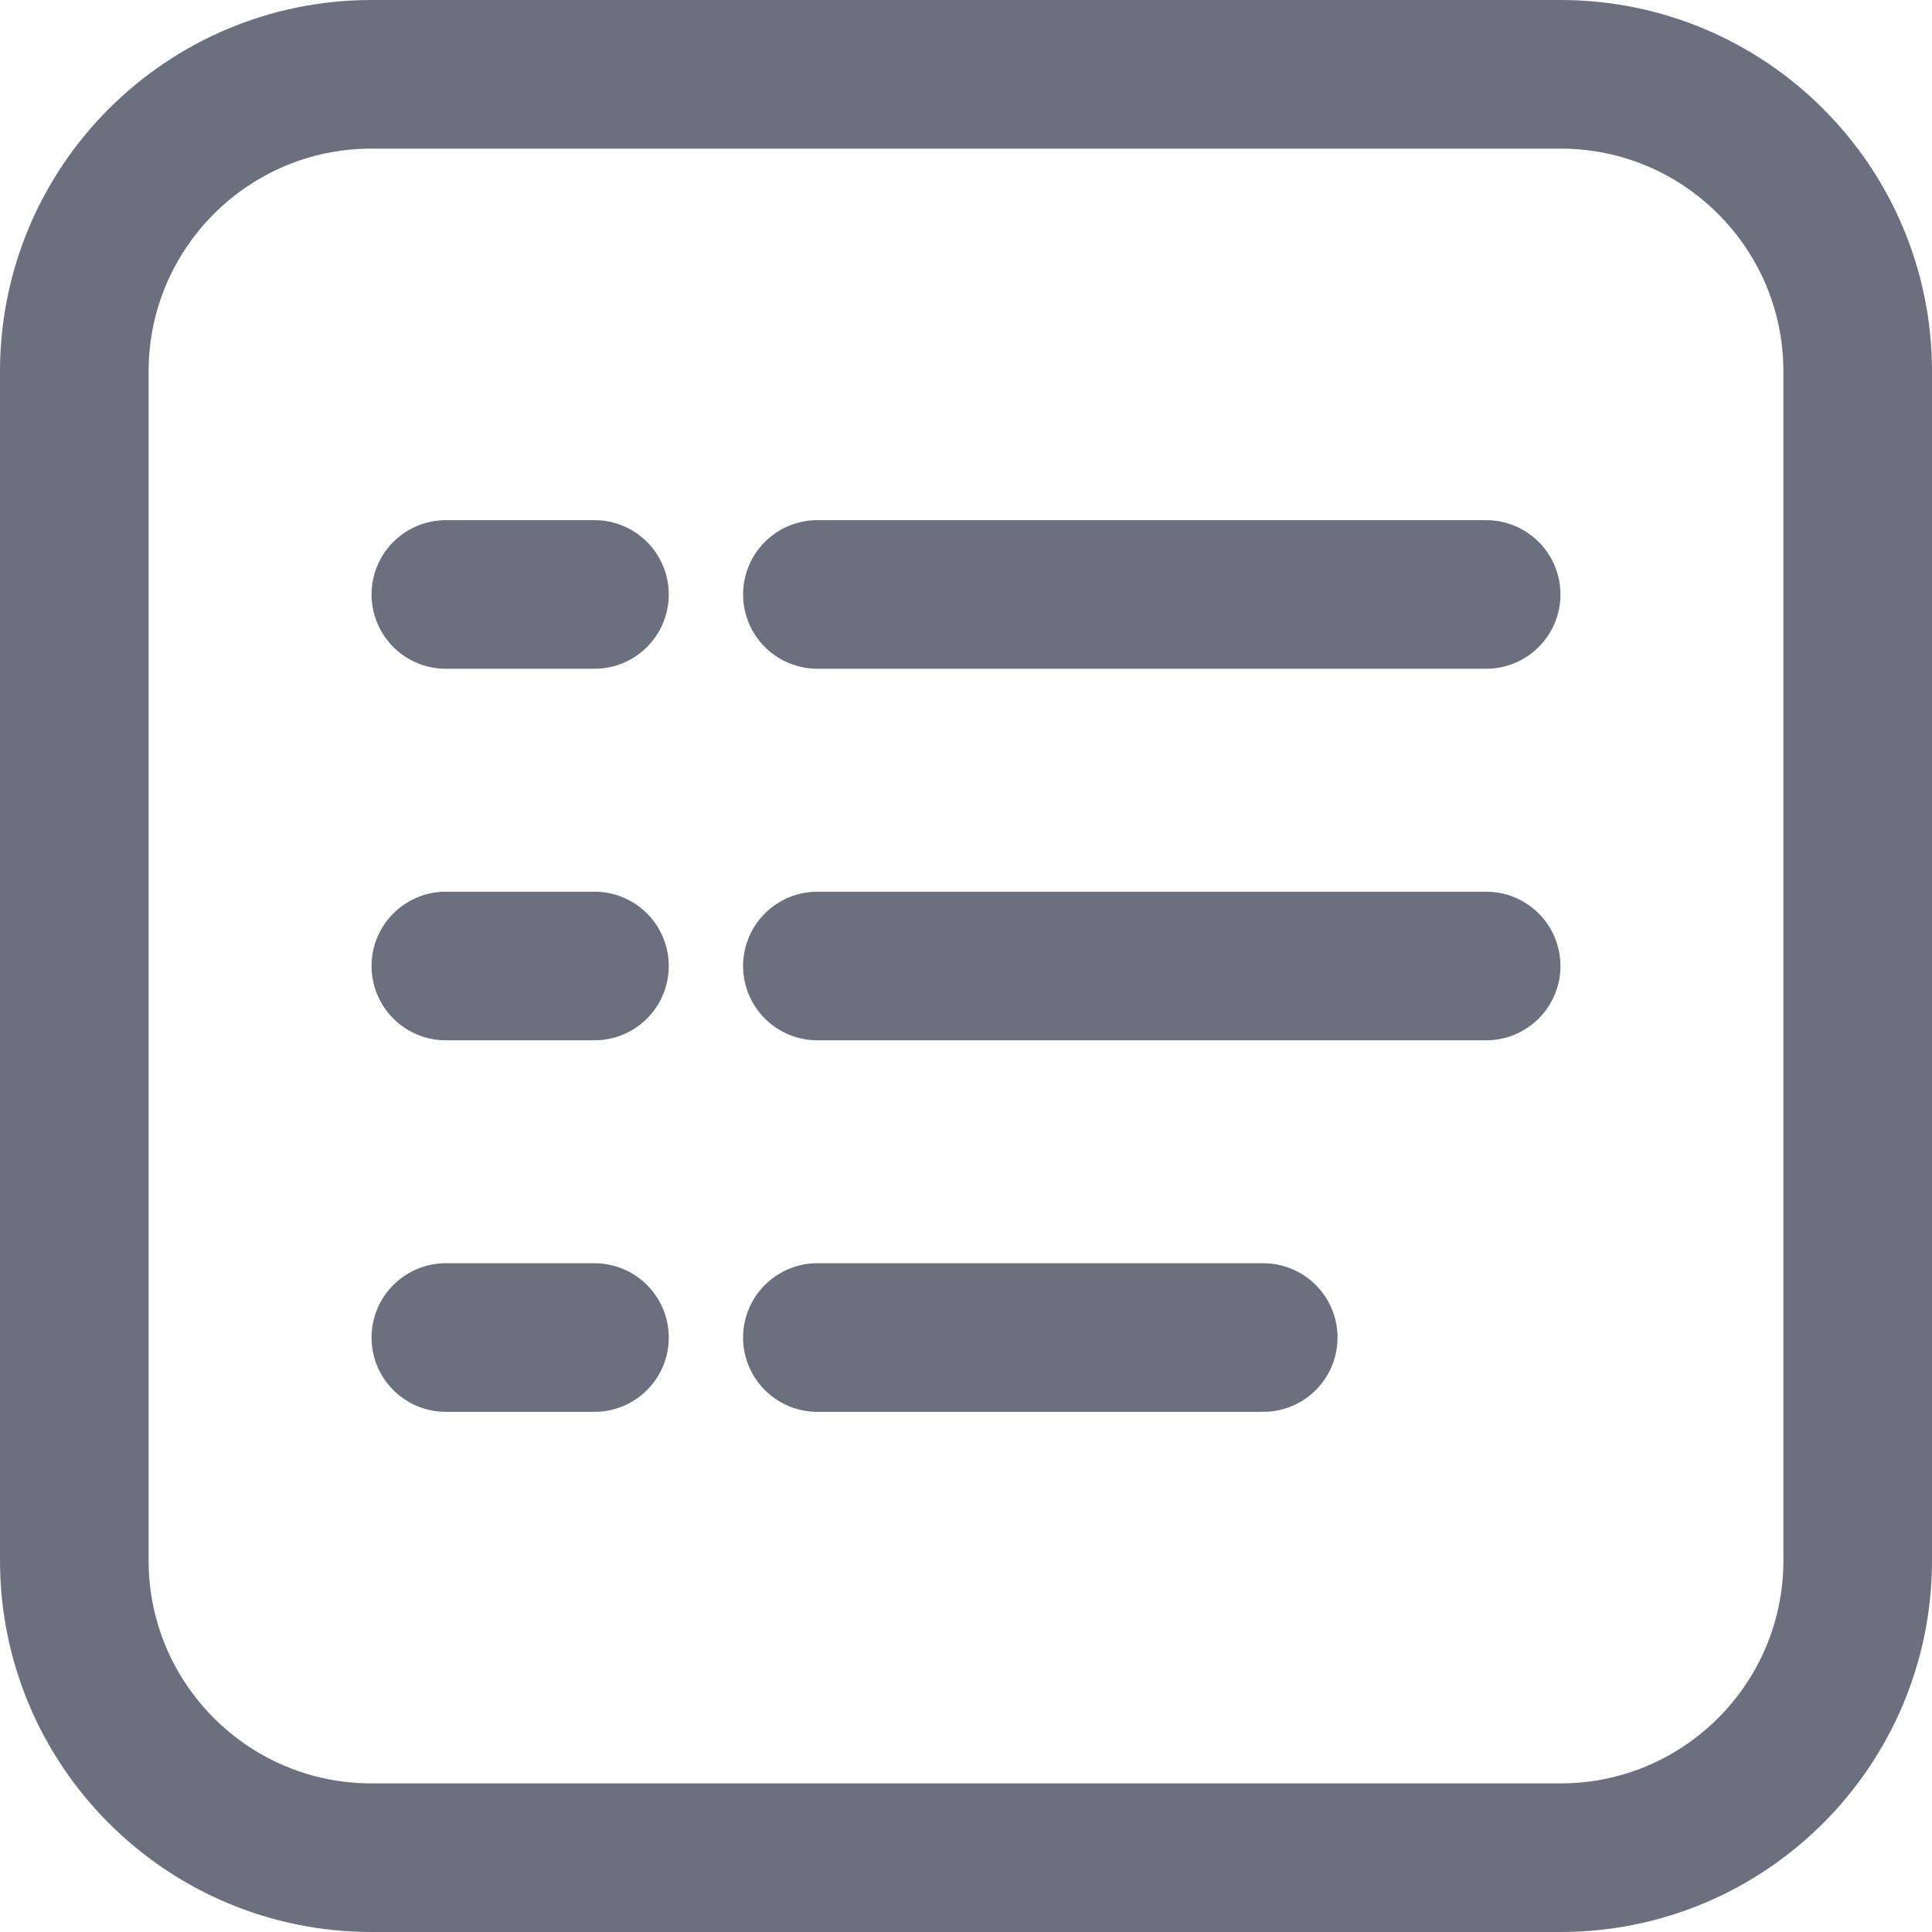
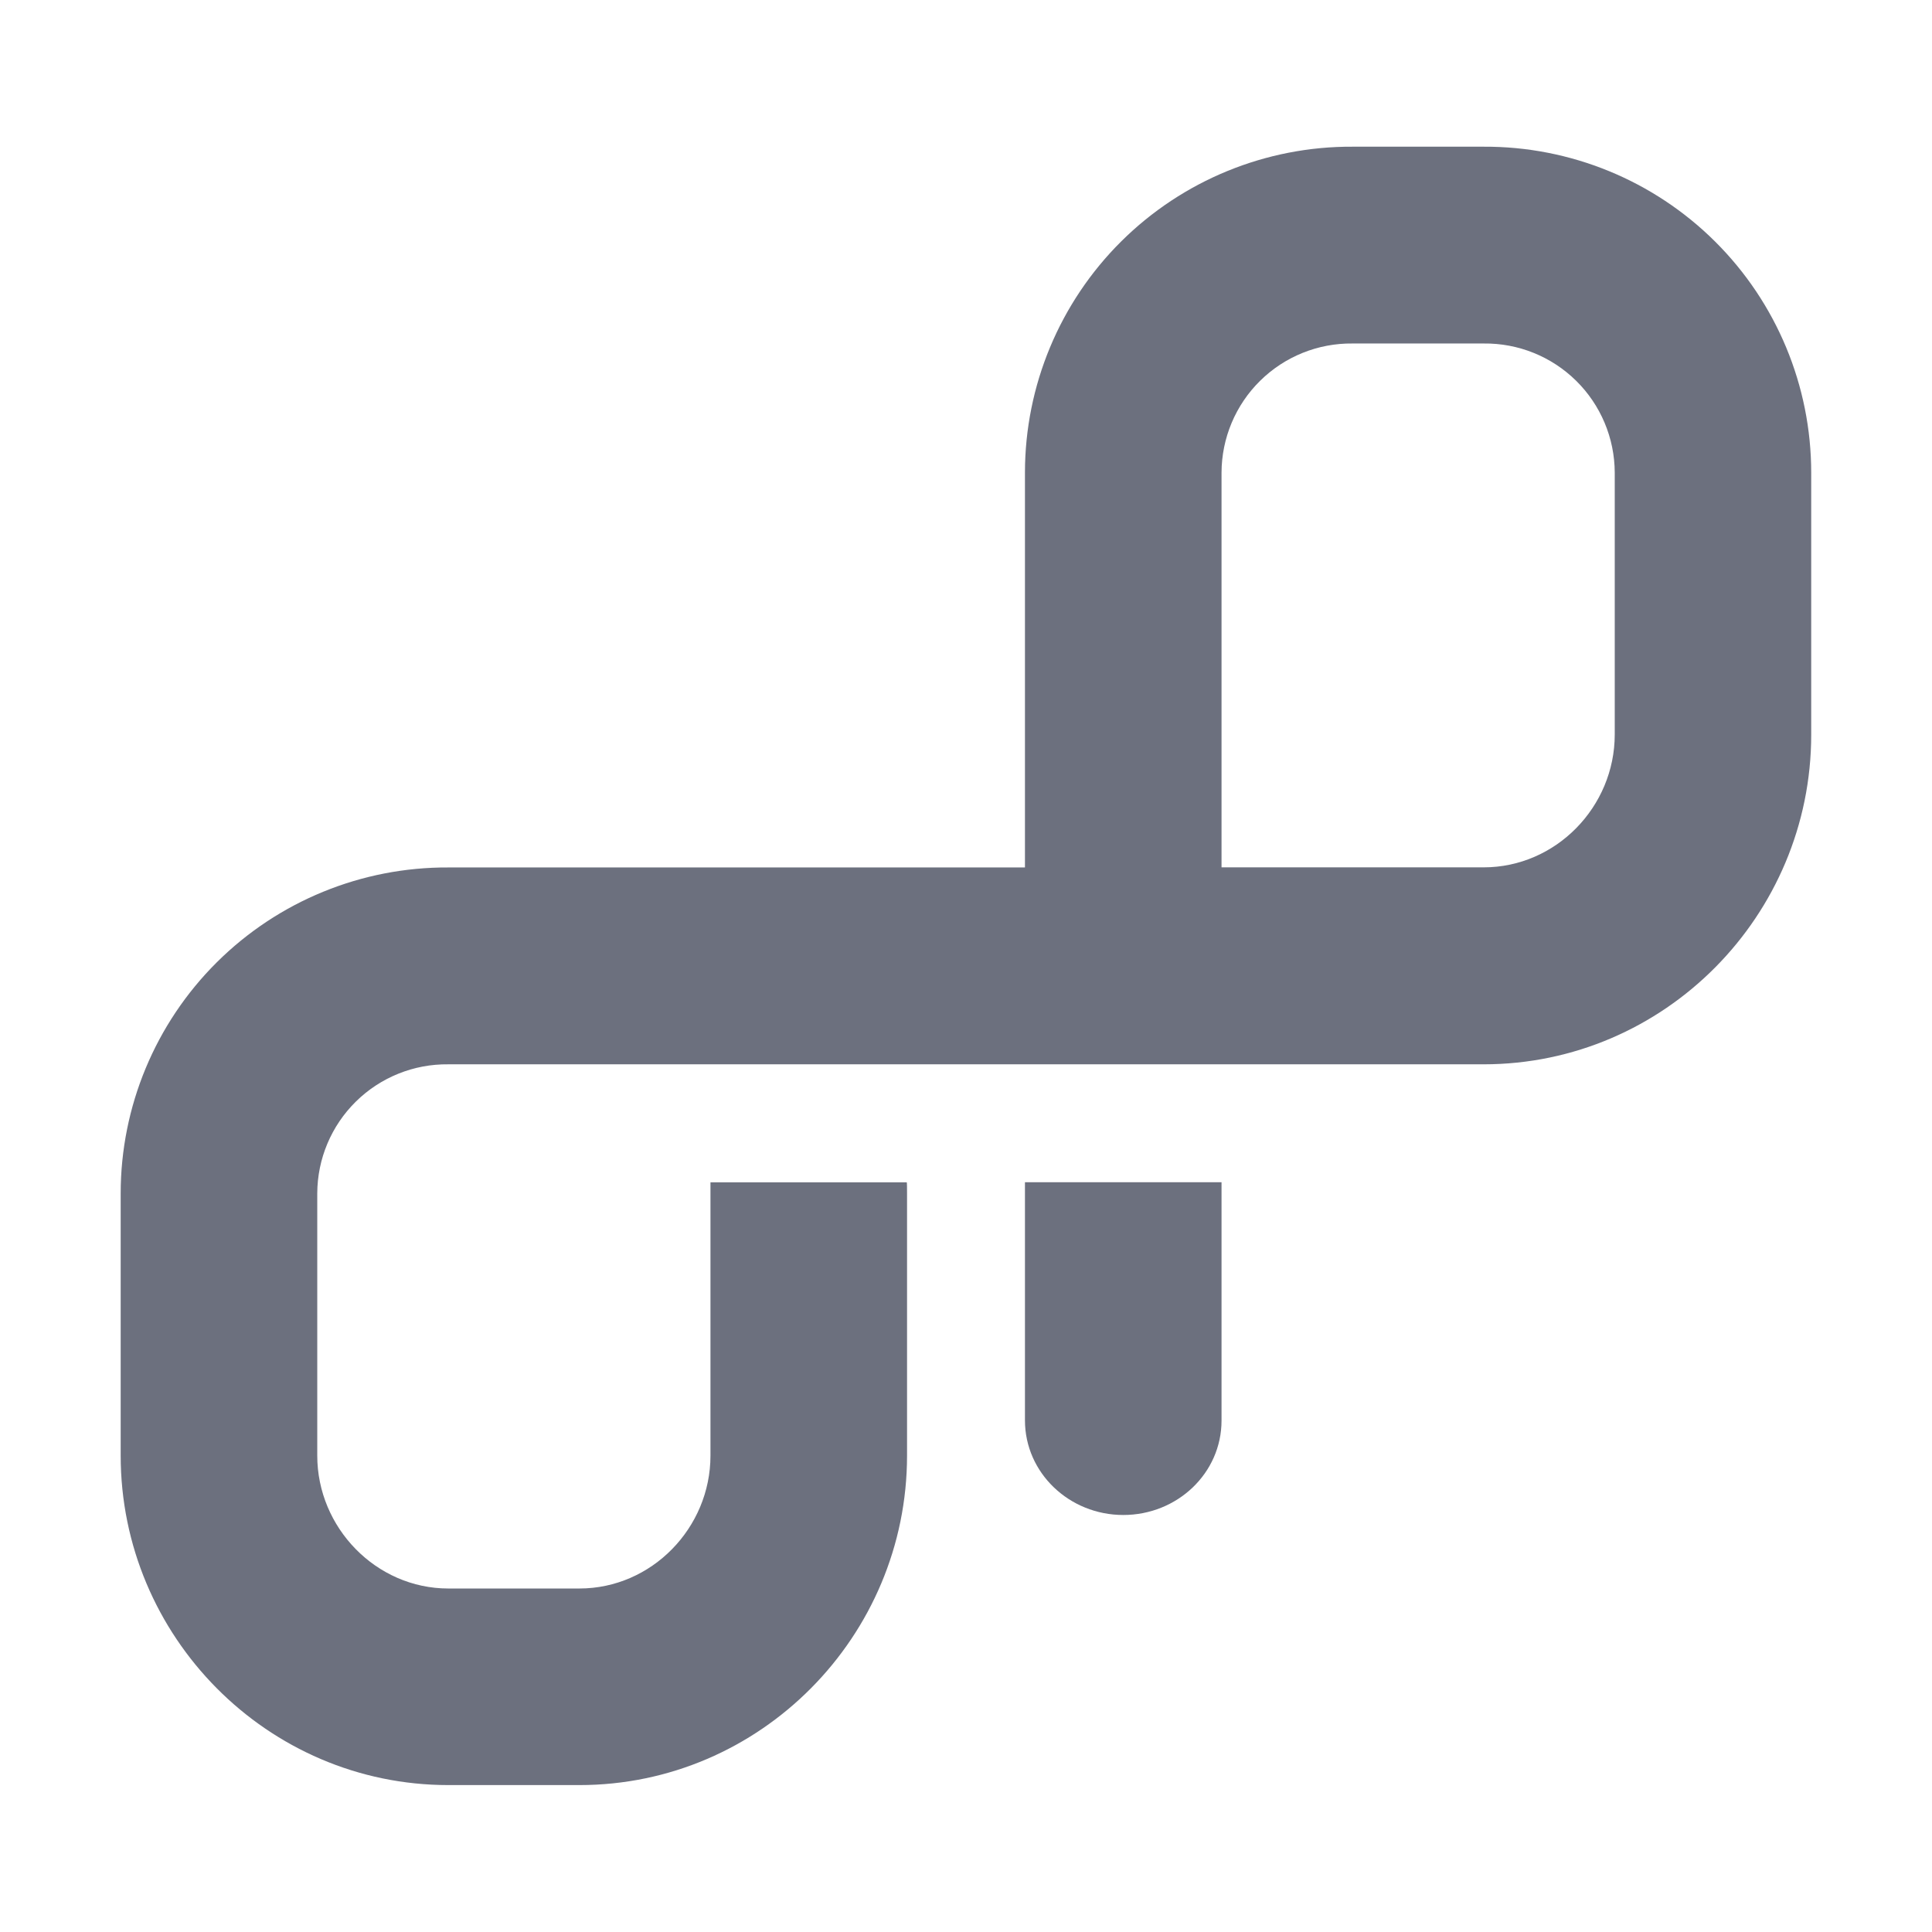
- <svg xmlns="http://www.w3.org/2000/svg" width="13" height="13" viewBox="0 0 13 13">
-   <rect x="0.5" y="0.5" width="12" height="12" rx="2" fill="none" stroke="#6C707E" />
-   <path d="M3 4h1M5.5 4h4.5M3 6.5h1M5.5 6.5h4.5M3 9h1M5.5 9h3" stroke="#6C707E" stroke-linecap="round" />
+ <svg xmlns="http://www.w3.org/2000/svg" width="16" height="16" viewBox="75.5 75.5 349 349">
+   <path d="M260.65,331.68h0a3,3,0,0,0,0,.39c0,9.49,8,17.1,17.76,17.1s17.75-7.56,17.75-17.06a2.39,2.39,0,0,0,0-.43h0V289.06H260.65Z" fill="#6C707E" />
+   <path d="M343.51,102H319.84a58.89,58.89,0,0,0-59.19,58.83v71.37H156.49A58.89,58.89,0,0,0,97.3,291.08v47.35c0,32.68,26.5,59.53,59.19,59.53h23.67c32.69,0,59.19-26.85,59.19-59.53V291.08c0-.79,0-2-.06-2H203.84v49.37c0,13.05-10.62,24-23.68,24H156.49c-13.06,0-23.68-11-23.68-24V291.08a23.4,23.4,0,0,1,23.68-23.32h187c32.69,0,59.19-26.85,59.19-59.54V160.87A58.89,58.89,0,0,0,343.51,102Zm23.68,106.18c0,13.06-10.62,24-23.68,24H296.16V160.87a23.4,23.4,0,0,1,23.68-23.32h23.67a23.4,23.4,0,0,1,23.68,23.32Z" fill="#6C707E" />
</svg>
